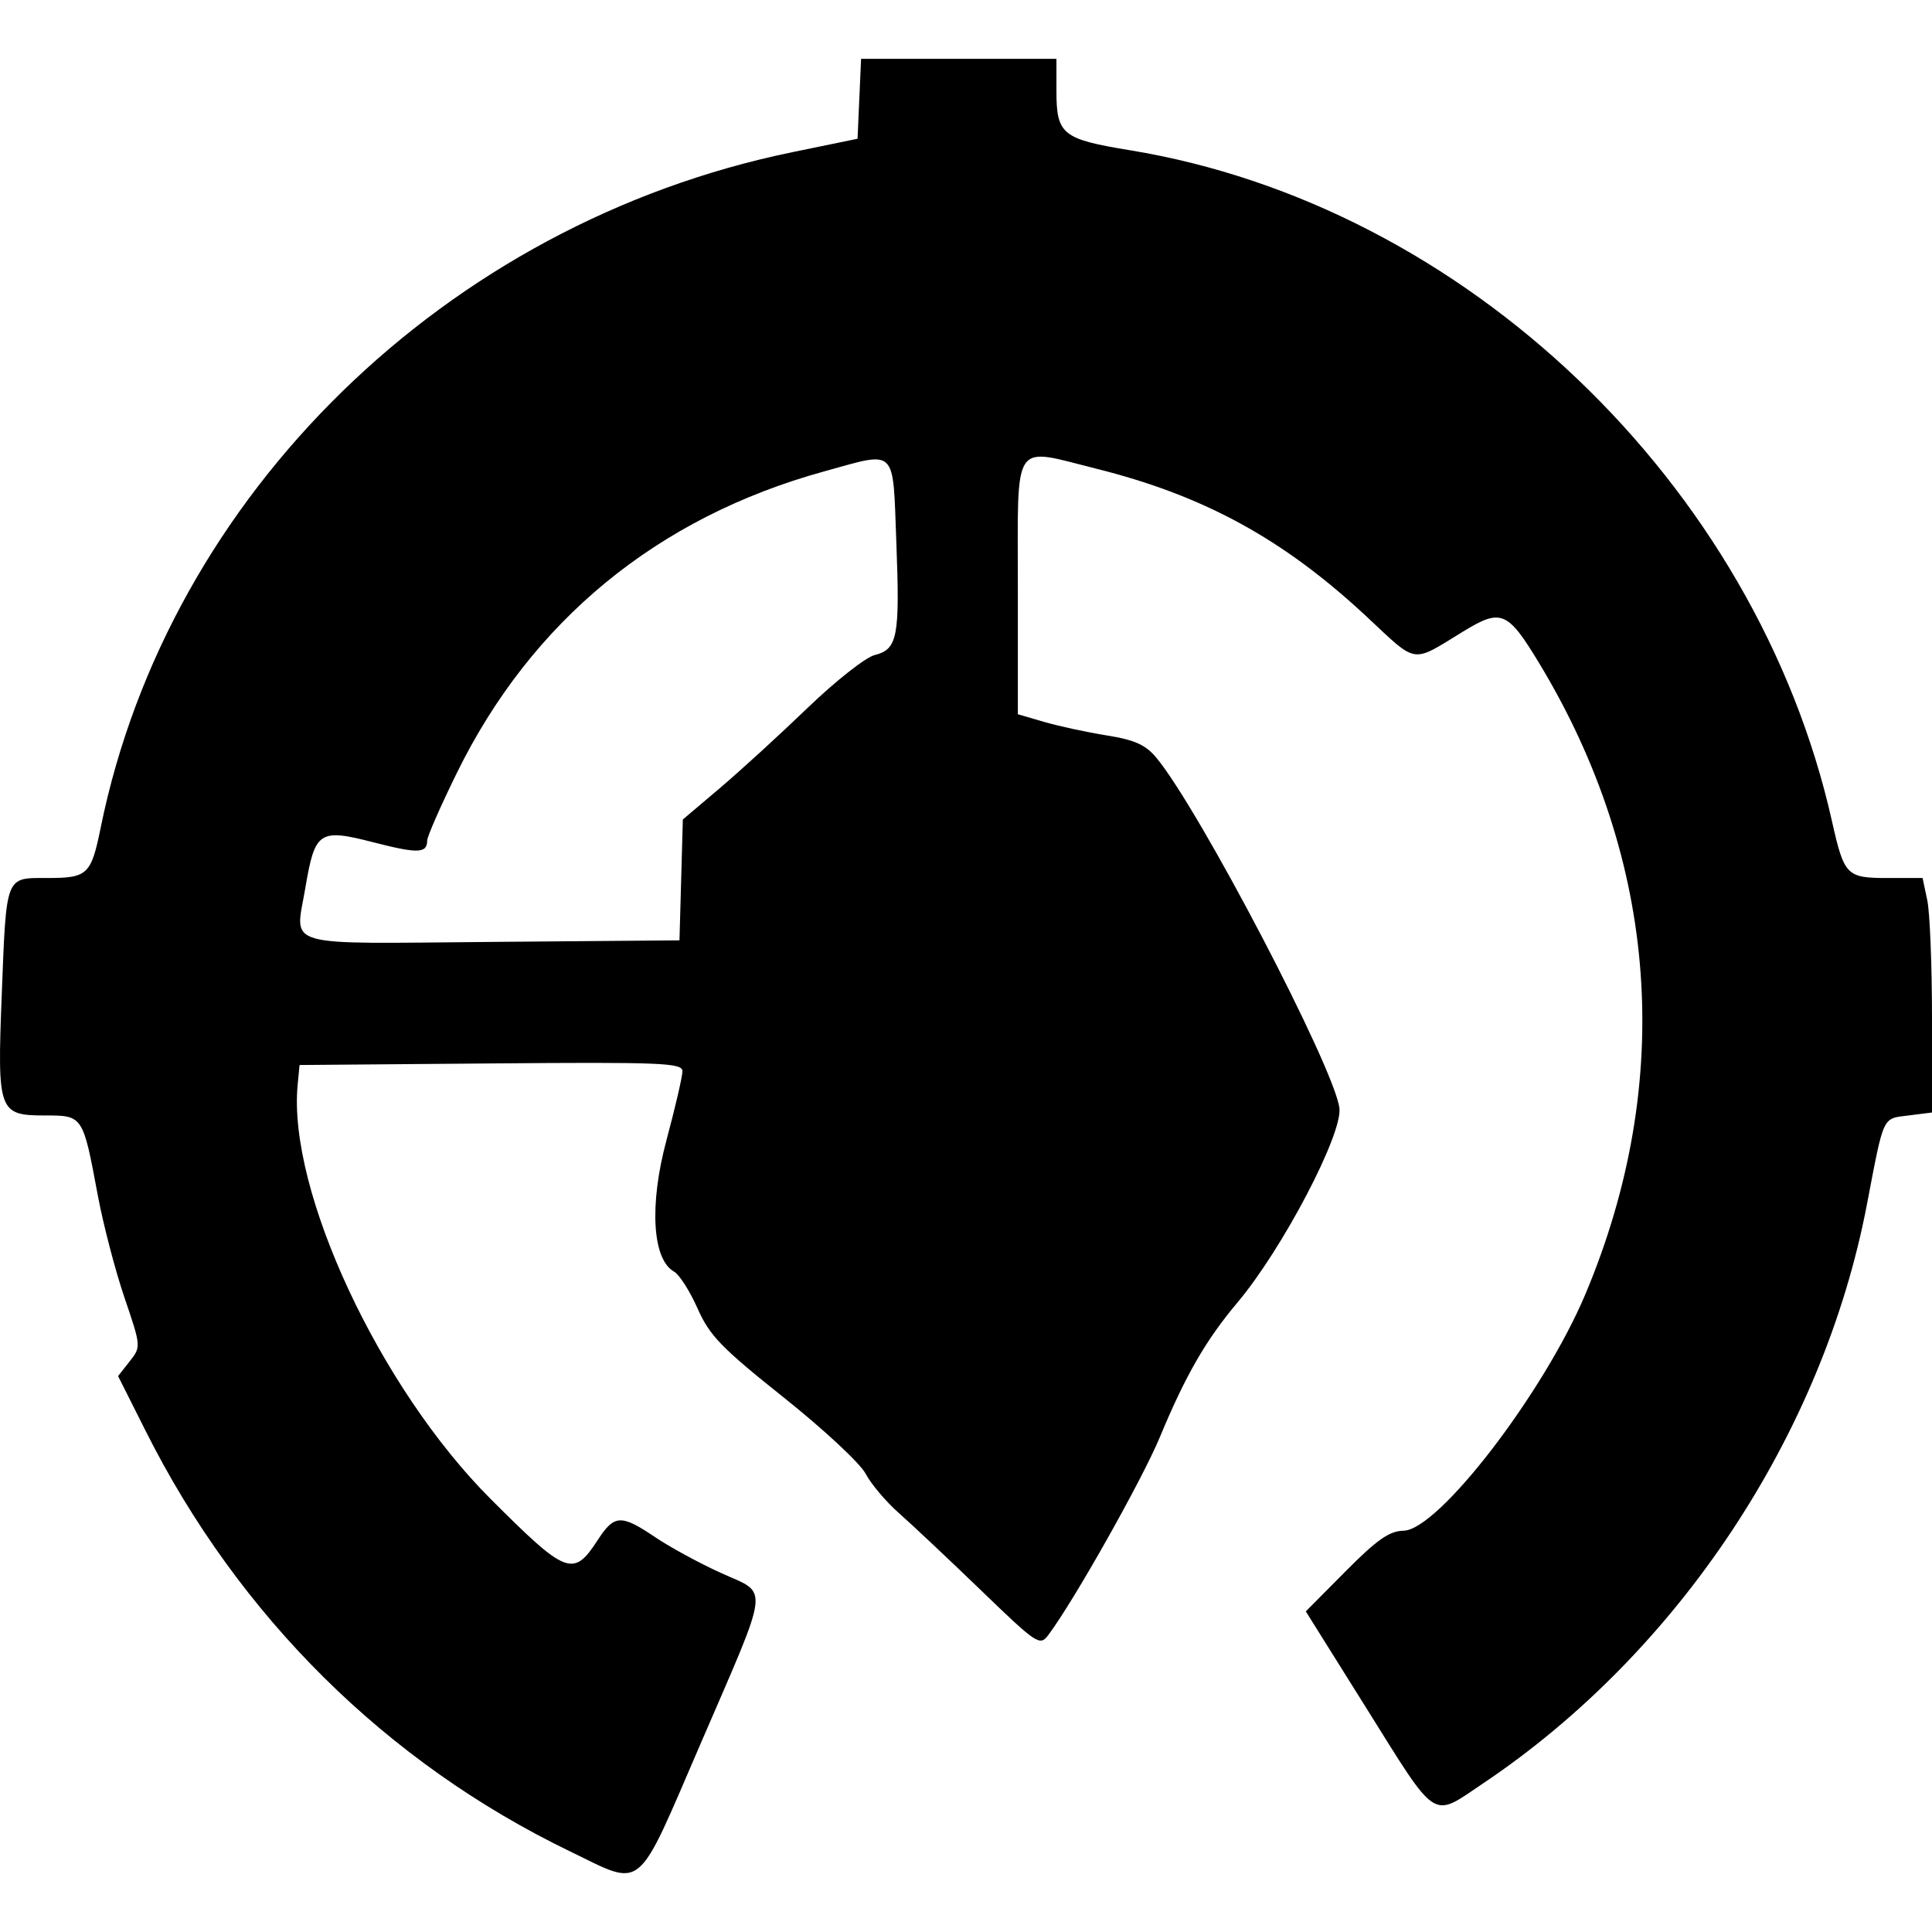
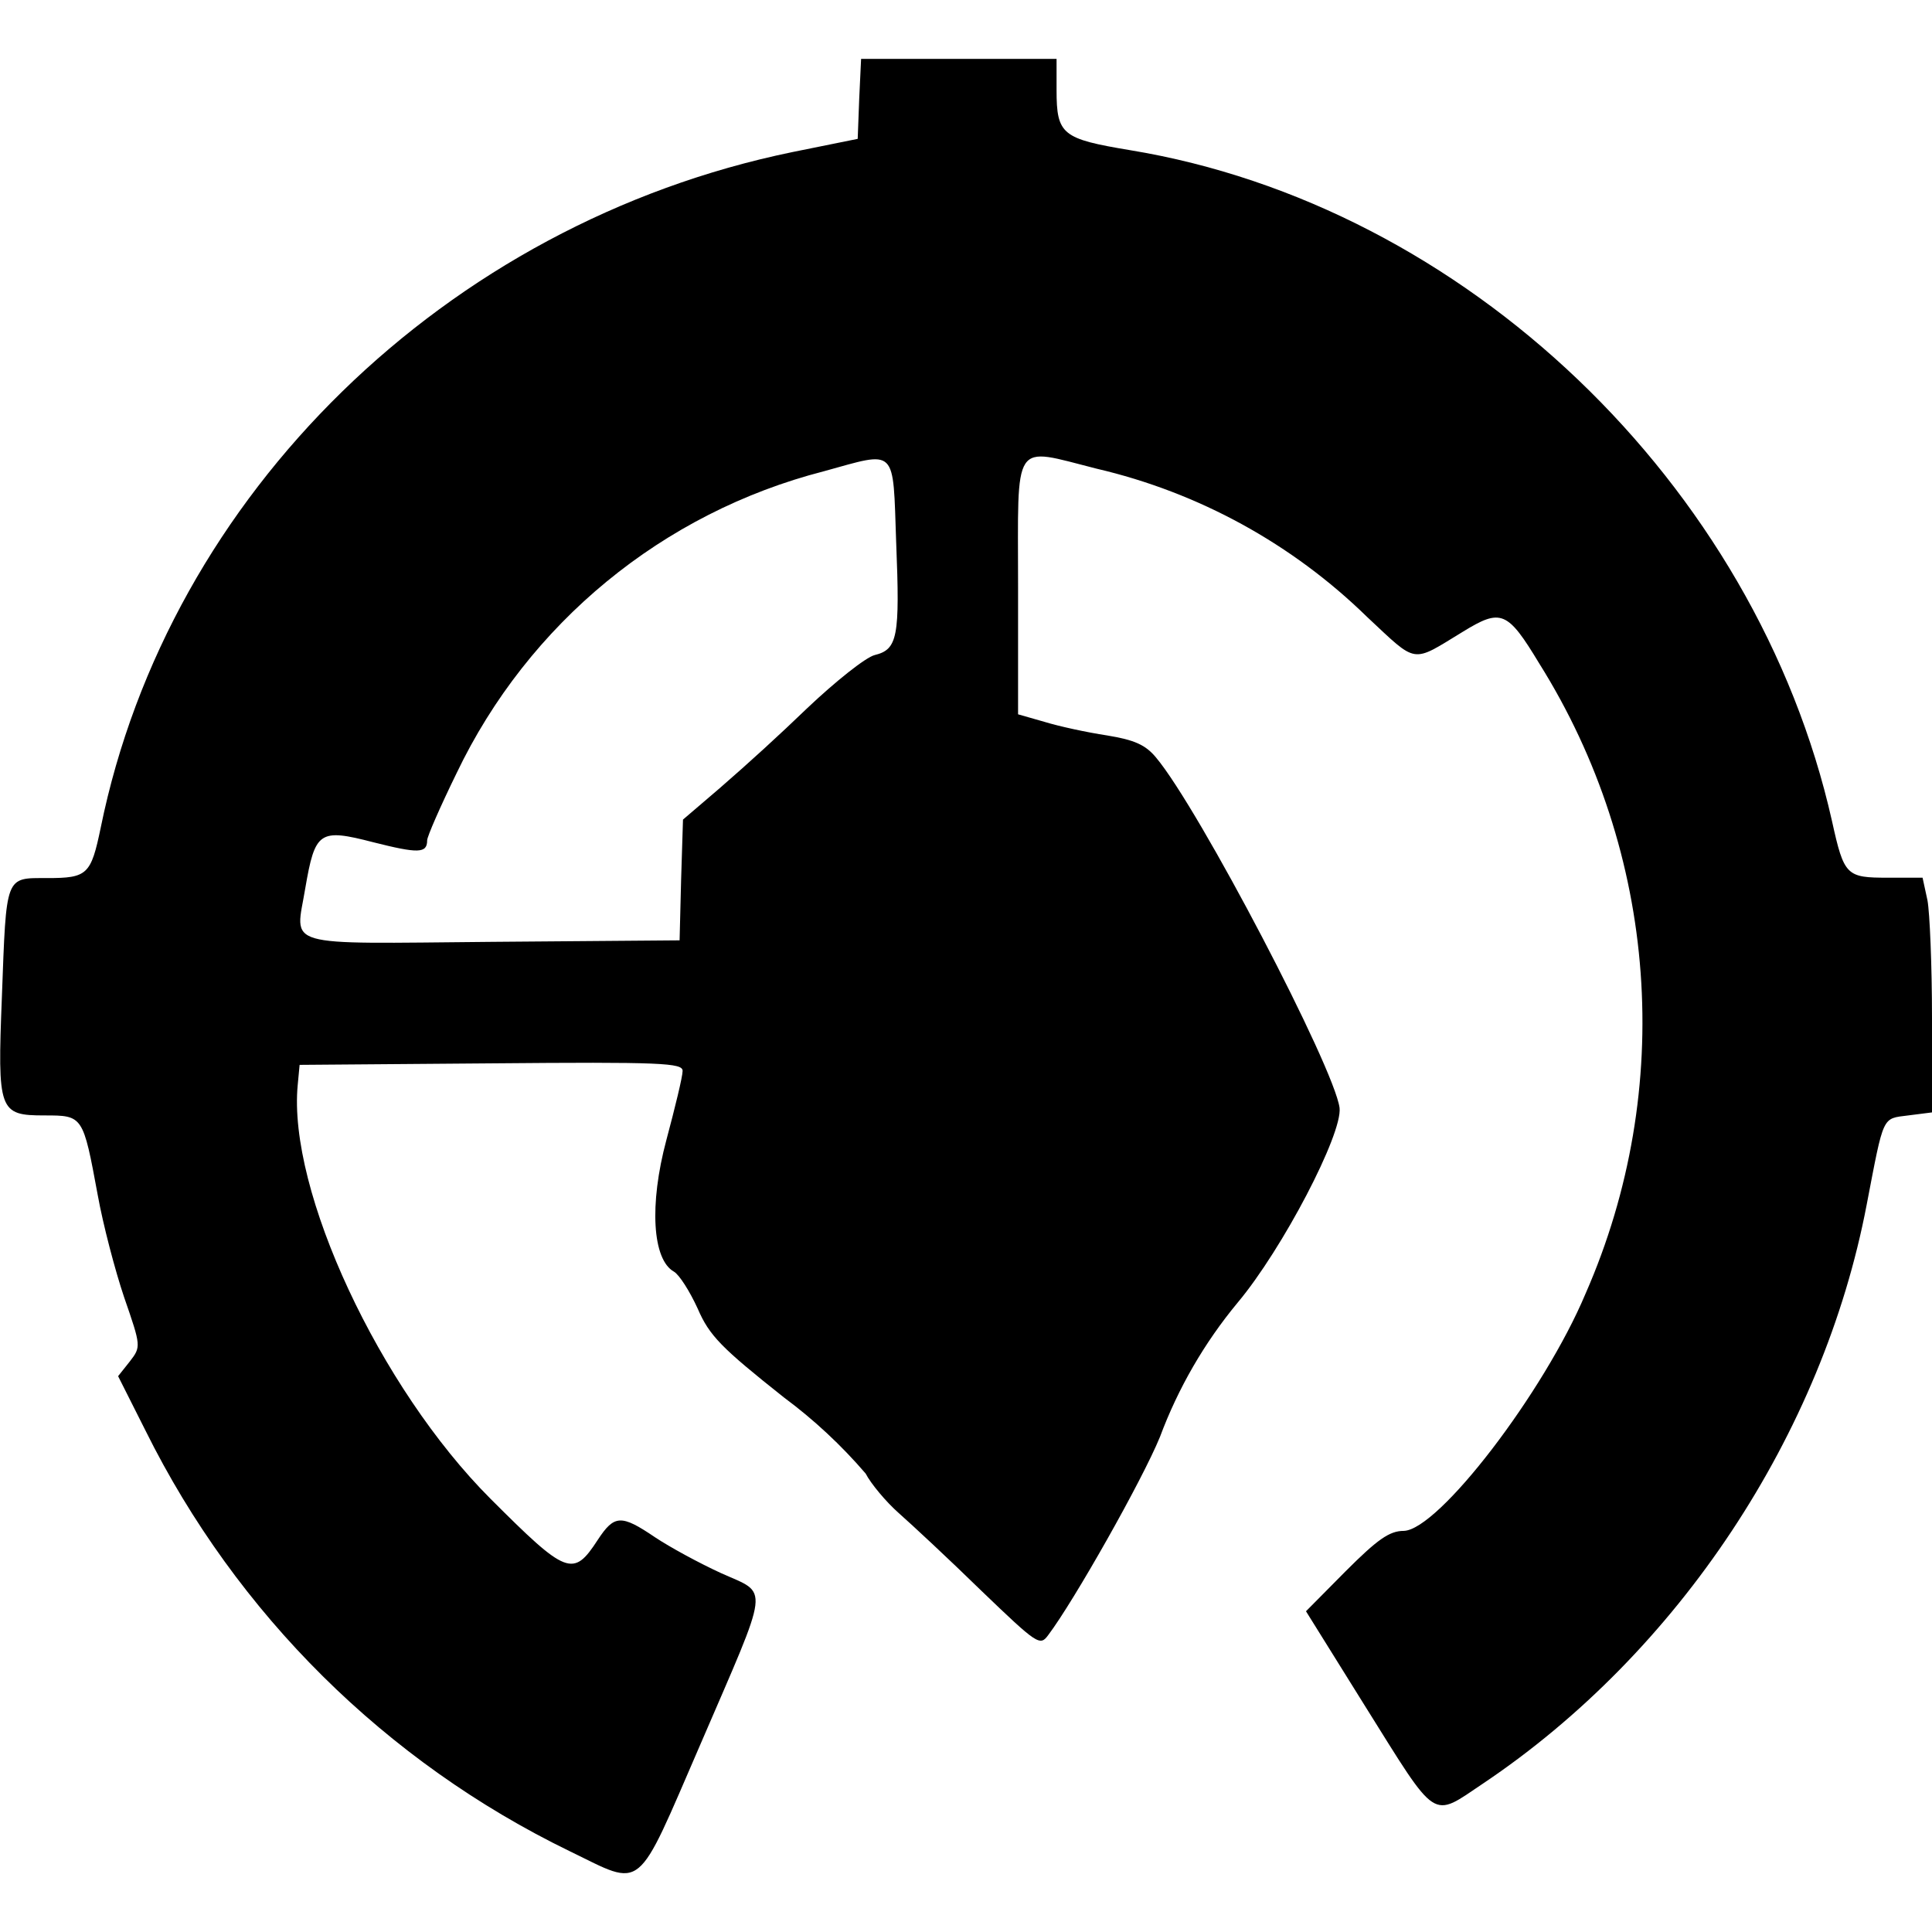
<svg xmlns="http://www.w3.org/2000/svg" width="300" height="300" viewBox="0 0 512 512">
-   <path d="m227.726 26.178-.466 10.594-17.304 3.56C118.217 59.204 44.661 131.04 26.689 219.31c-2.549 12.525-3.447 13.372-14.175 13.372-11.209 0-10.811-1.036-12.075 31.542-1.175 30.288-.776 31.385 11.389 31.385 10.181 0 10.126-.082 14.08 21.12 1.441 7.721 4.619 19.918 7.062 27.103 4.432 13.031 4.435 13.074 1.385 16.954l-3.061 3.89 7.317 14.566c24.672 49.127 63.747 87.843 112.409 111.375 19.781 9.565 17.327 11.576 34.553-28.309 18.75-43.417 18.291-39.652 5.549-45.429-5.712-2.589-13.579-6.865-17.484-9.502-9.036-6.097-10.838-6.017-15.188.68-6.512 10.026-8.243 9.369-28.428-10.815-29.444-29.445-53.823-81.752-51.142-109.737l.504-5.267 50.736-.416c45.359-.372 50.734-.151 50.734 2.07 0 1.368-1.903 9.582-4.228 18.253-4.603 17.168-3.768 31.622 2.016 34.857 1.394.782 4.195 5.173 6.223 9.76 3.181 7.192 6.32 10.433 22.799 23.562 10.511 8.372 20.284 17.459 21.714 20.192 1.433 2.733 5.42 7.453 8.862 10.486 3.441 3.034 13.228 12.242 21.747 20.461 14.919 14.397 15.575 14.83 17.852 11.799 6.75-8.994 24.817-41.051 29.538-52.414 6.813-16.399 12.19-25.724 20.574-35.682 11.903-14.139 27.887-44.635 27.007-51.524-1.375-10.748-37.174-79.245-48.534-92.863-2.837-3.402-5.746-4.708-13.088-5.877-5.19-.827-12.624-2.43-16.517-3.561l-7.079-2.057V155.53c0-39.564-1.741-36.947 20.823-31.309 28.576 7.139 49.651 18.684 71.709 39.283 13.521 12.627 11.619 12.339 25.454 3.867 10.091-6.18 11.803-5.464 20.204 8.433 31.589 52.255 35.889 110.732 12.284 167.004-10.995 26.212-39.009 62.69-48.261 62.846-3.74.063-7.033 2.368-15.332 10.731l-10.57 10.651 15.735 25.139c19.454 31.079 17.396 29.735 31.269 20.429C444.793 437.89 483.1 380.109 494.75 319.21c4.572-23.901 4.017-22.716 11.015-23.598l6.241-.787-.005-25.171c-.003-13.843-.565-27.825-1.25-31.069l-1.247-5.9h-9.175c-10.999 0-11.591-.602-14.854-15.134-20.079-89.38-97.271-163.155-185.951-177.721-18.095-2.974-19.559-4.163-19.559-15.888V15.59h-51.77l-.464 10.591zm9.816 117.637c.956 25.022.332 28.254-5.76 29.783-2.398.602-10.414 6.924-17.812 14.048-7.399 7.125-17.852 16.683-23.23 21.239l-9.78 8.284-.446 16.016-.446 16.017-49.773.415c-56.447.472-52.075 1.729-49.394-14.206 2.55-15.148 3.655-15.895 18.04-12.193 11.811 3.038 14.266 2.956 14.266-.47 0-1.036 3.526-9.072 7.837-17.858 19.803-40.37 53.15-67.766 97.301-79.945 19.578-5.4 18.218-6.739 19.197 18.872z" />
+   <path d="m227.7 26.2-.4 10.6-17.3 3.5C118.2 59.2 44.7 131 26.7 219.3c-2.6 12.5-3.5 13.4-14.2 13.4-11.2 0-10.8-1-12 31.5-1.2 30.3-.8 31.4 11.3 31.4 10.2 0 10.2 0 14.1 21.1 1.4 7.8 4.6 20 7 27.1 4.5 13 4.5 13.1 1.5 17l-3.1 3.9 7.3 14.5A245 245 0 0 0 151 490.6c19.8 9.6 17.3 11.6 34.6-28.3 18.7-43.4 18.3-39.6 5.5-45.4-5.7-2.6-13.6-6.9-17.5-9.5-9-6.1-10.8-6-15.2.7-6.5 10-8.2 9.3-28.4-10.9-29.4-29.4-53.8-81.7-51.1-109.7l.5-5.3 50.7-.4c45.4-.4 50.8-.1 50.8 2 0 1.5-2 9.7-4.3 18.3-4.6 17.2-3.7 31.7 2 34.9 1.4.8 4.2 5.2 6.3 9.8 3.1 7.2 6.3 10.4 22.8 23.5a133 133 0 0 1 21.7 20.2c1.4 2.7 5.4 7.5 8.8 10.5s13.3 12.2 21.8 20.5c15 14.4 15.6 14.8 17.8 11.8 6.8-9 24.9-41 29.6-52.5a123 123 0 0 1 20.6-35.6c11.9-14.2 27.8-44.7 27-51.6-1.4-10.7-37.2-79.2-48.6-92.8-2.8-3.4-5.7-4.7-13-5.9-5.3-.8-12.7-2.4-16.6-3.6l-7-2v-33.8c0-39.5-1.8-37 20.8-31.3a152 152 0 0 1 71.7 39.3c13.5 12.6 11.6 12.3 25.4 3.9 10.1-6.2 11.8-5.5 20.2 8.4a179 179 0 0 1 12.3 167c-11 26.2-39 62.7-48.2 62.9-3.8 0-7 2.3-15.4 10.7L346.1 427l15.7 25.2c19.4 31 17.4 29.7 31.3 20.4 51.7-34.7 90-92.5 101.6-153.4 4.6-23.9 4-22.7 11-23.6l6.3-.8v-25.1c0-13.9-.6-27.9-1.2-31.1l-1.3-6h-9.2c-11 0-11.6-.5-14.8-15-20.1-89.4-97.3-163.2-186-177.8-18-3-19.5-4.1-19.5-15.9v-8.3h-51.8zm9.8 117.6c1 25 .4 28.3-5.7 29.8-2.4.6-10.4 7-17.8 14a617 617 0 0 1-23.3 21.3l-9.7 8.3-.5 16-.4 16-49.8.4c-56.5.5-52 1.7-49.4-14.2 2.6-15.1 3.7-15.9 18-12.2 11.9 3 14.3 3 14.3-.5 0-1 3.5-9 7.8-17.8a149 149 0 0 1 97.3-80c19.6-5.4 18.3-6.7 19.2 19" />
</svg>
